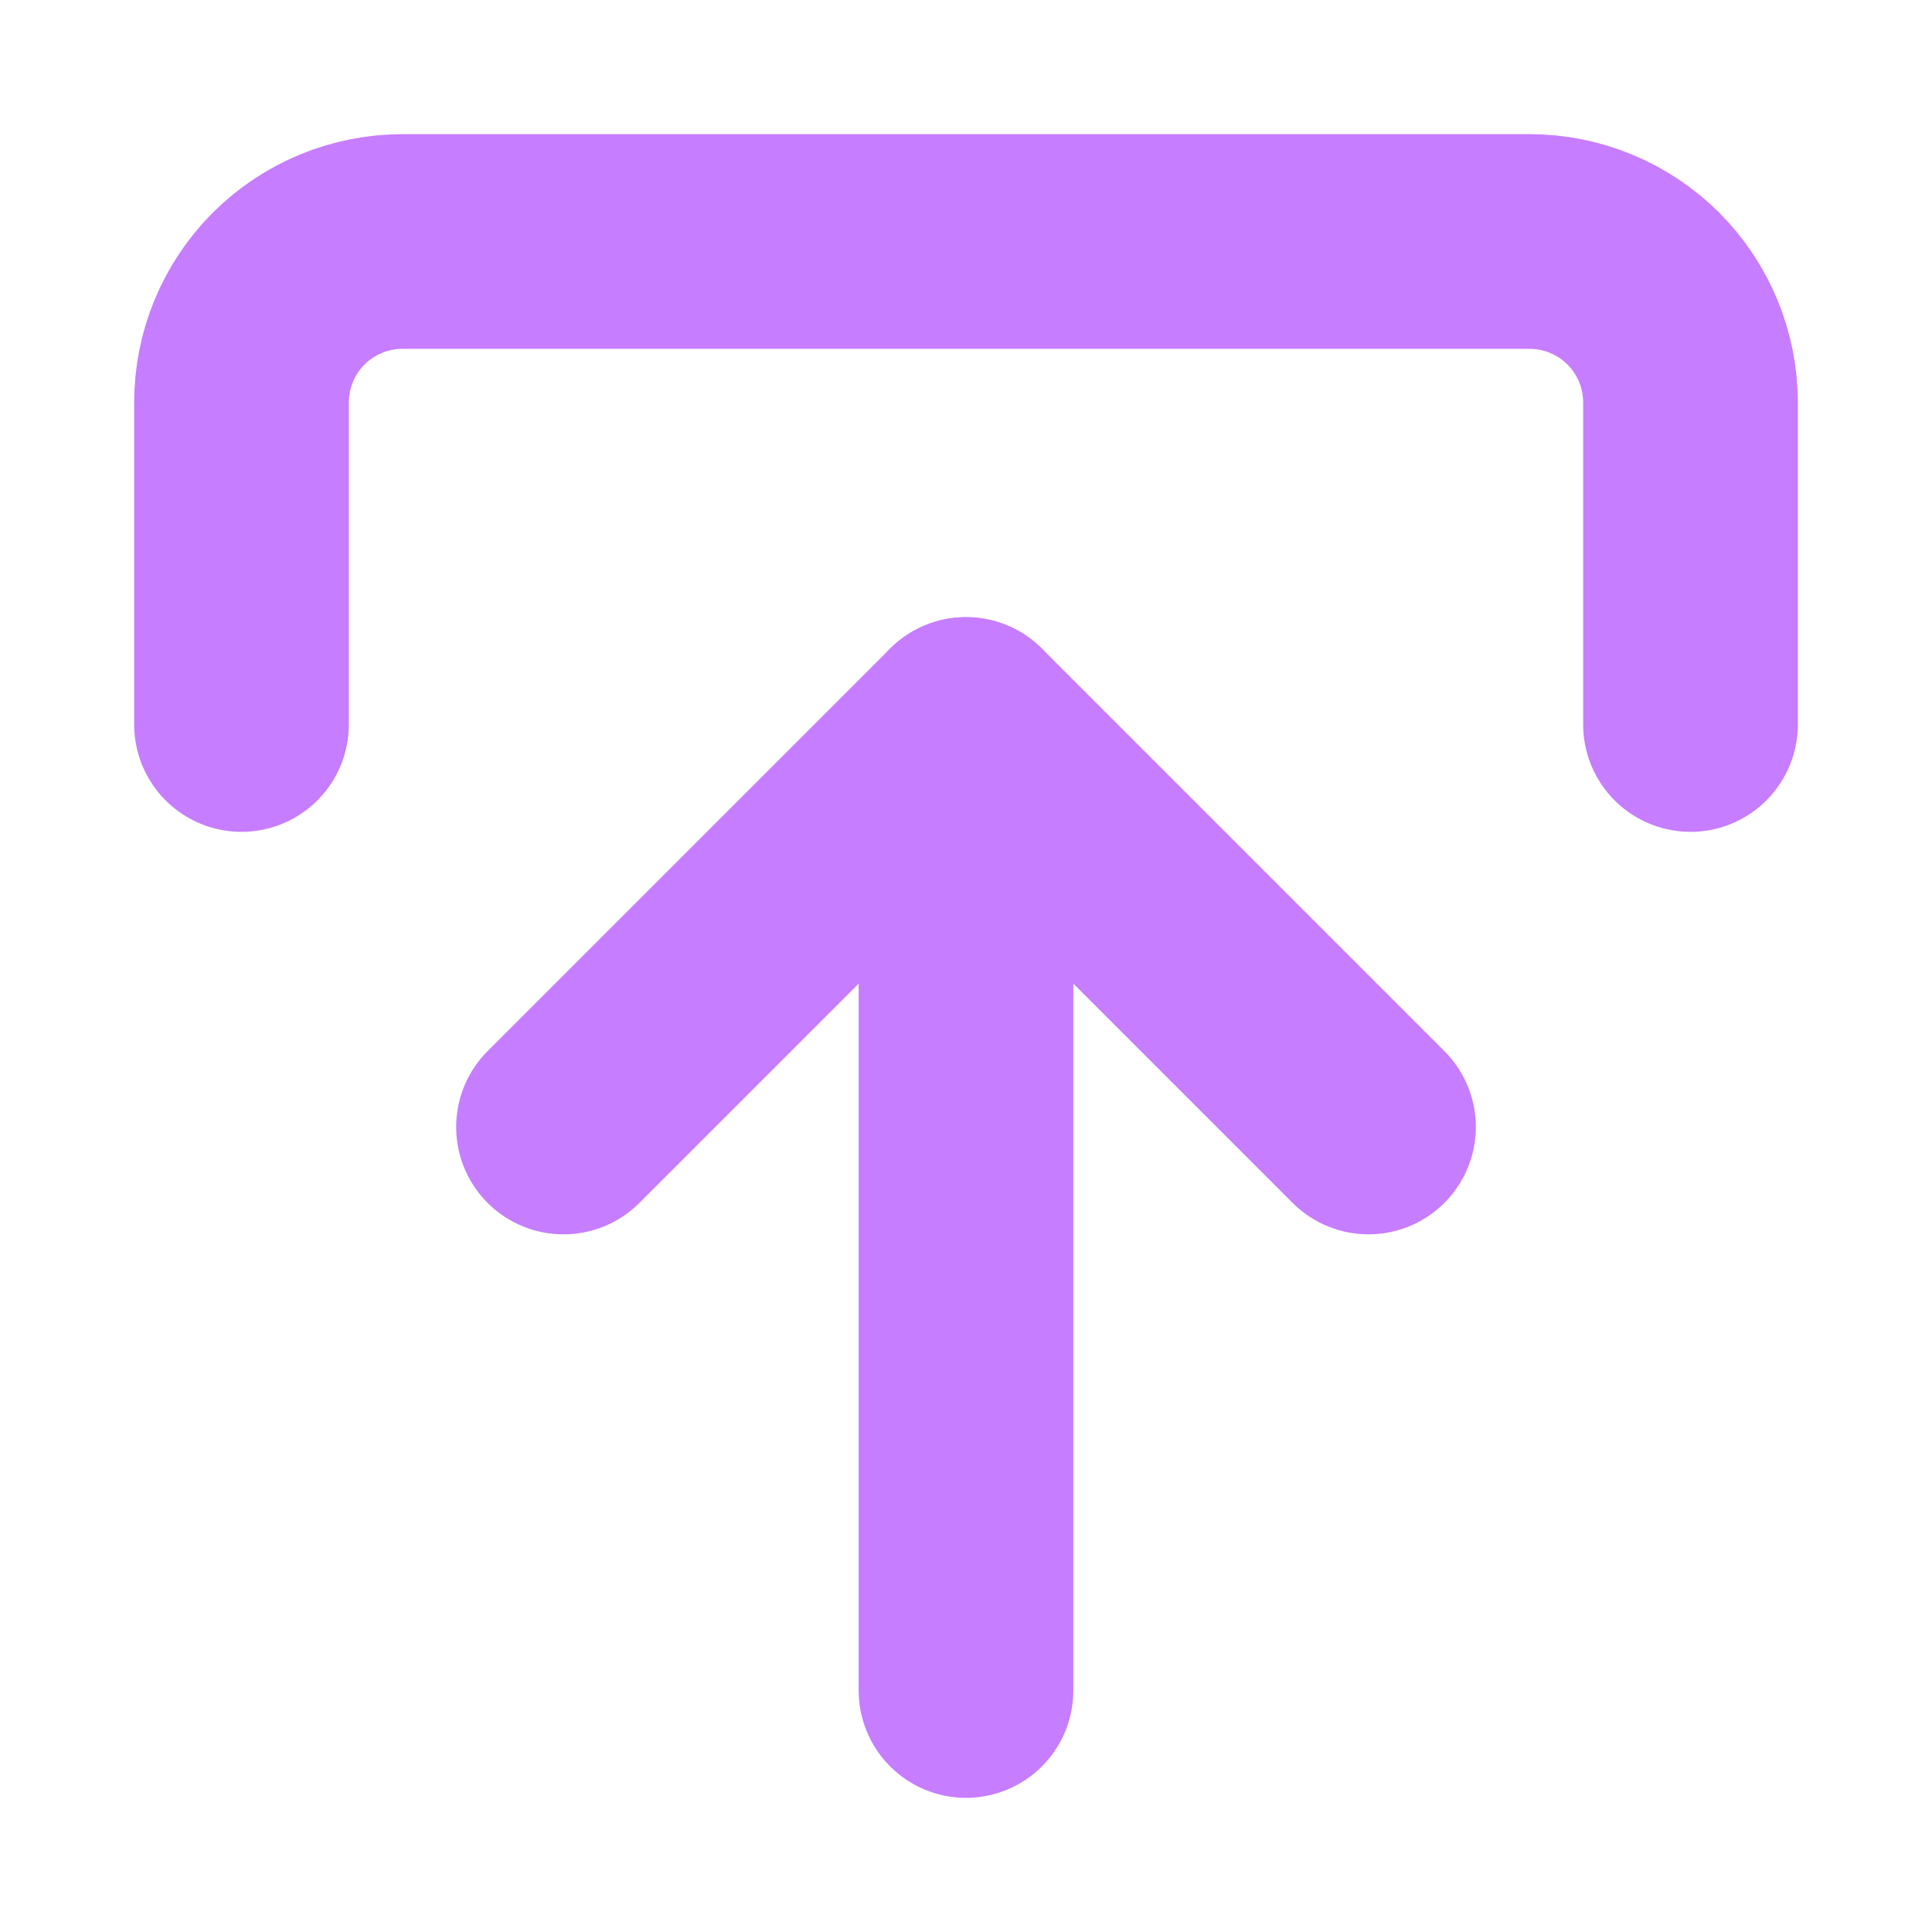
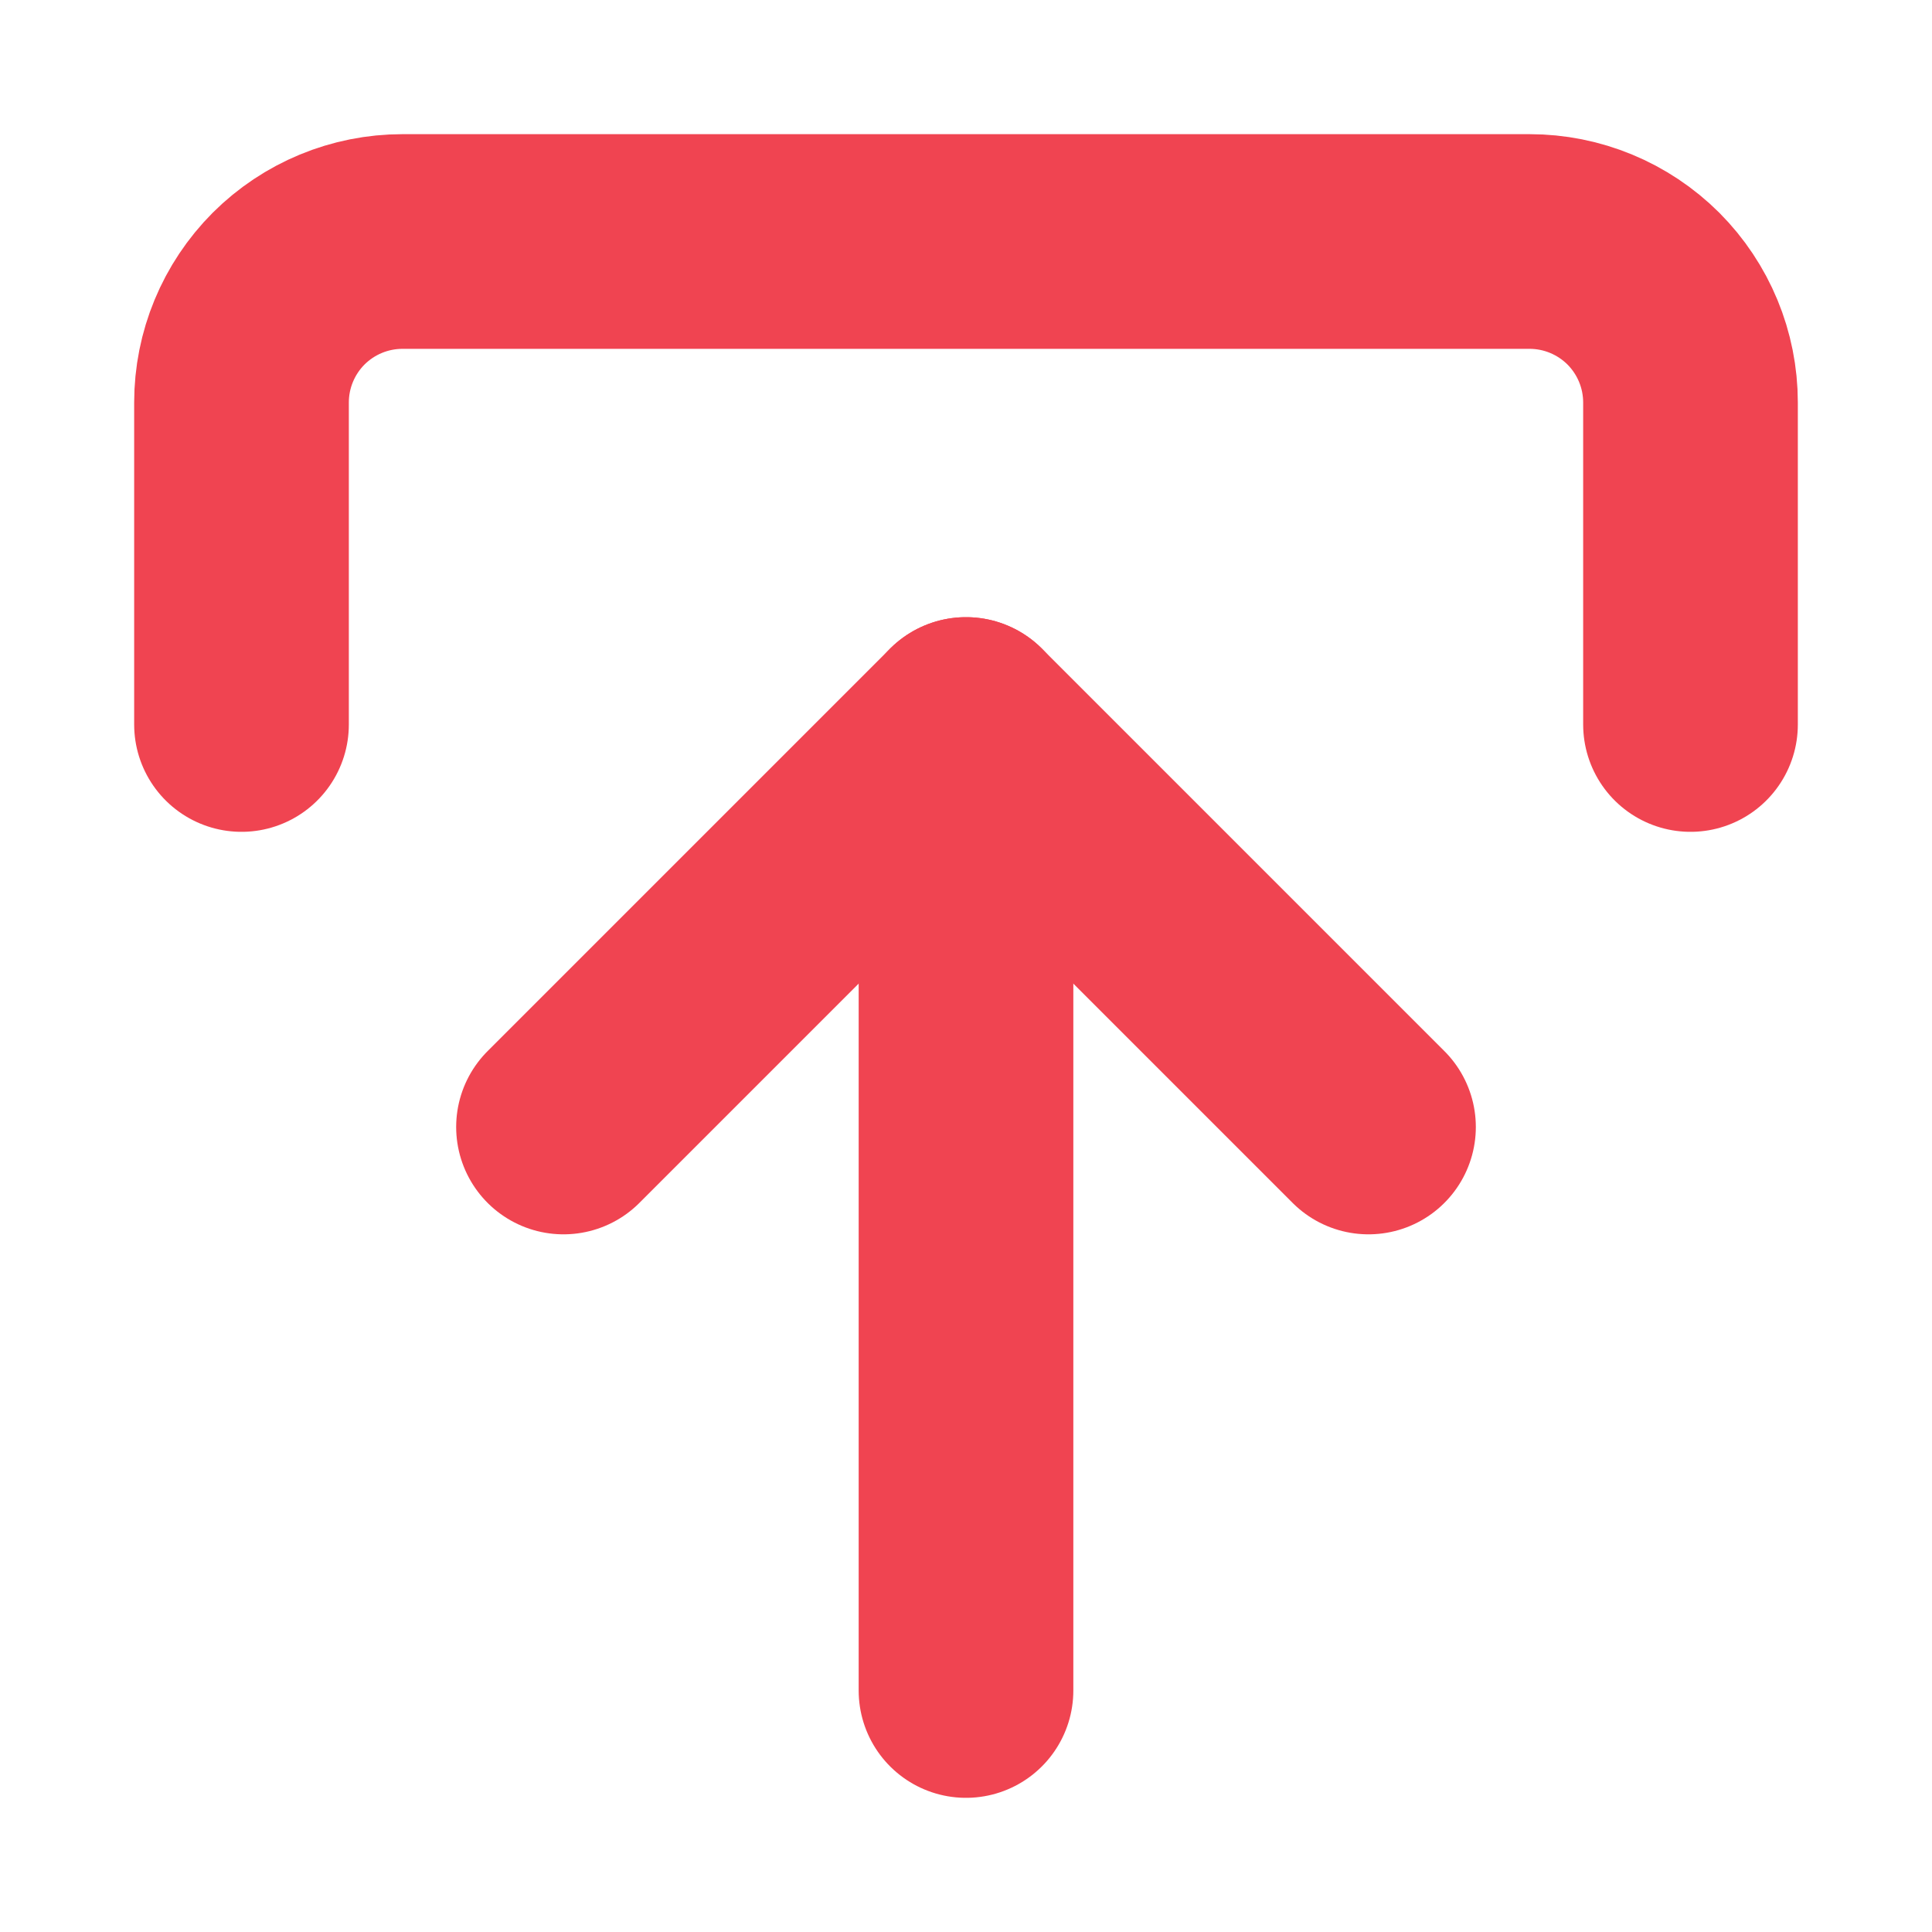
<svg xmlns="http://www.w3.org/2000/svg" width="18" height="18" viewBox="0 0 18 18" fill="none">
-   <path d="M2.25 6.75V3.75C2.25 3.352 2.408 2.971 2.689 2.689C2.971 2.408 3.352 2.25 3.75 2.25L14.25 2.25C14.648 2.25 15.029 2.408 15.311 2.689C15.592 2.971 15.75 3.352 15.75 3.75V6.75" stroke="#C77DFF" stroke-width="2" stroke-linecap="round" stroke-linejoin="round" />
-   <path d="M12.75 10.5L9 6.75L5.25 10.5" stroke="#C77DFF" stroke-width="2" stroke-linecap="round" stroke-linejoin="round" />
-   <path d="M9 6.75L9 15.75" stroke="#C77DFF" stroke-width="2" stroke-linecap="round" stroke-linejoin="round" />
+   <path d="M2.25 6.75V3.75C2.25 3.352 2.408 2.971 2.689 2.689C2.971 2.408 3.352 2.25 3.75 2.25L14.25 2.25C14.648 2.25 15.029 2.408 15.311 2.689C15.592 2.971 15.75 3.352 15.75 3.75V6.75" stroke="#F04451" stroke-width="2" stroke-linecap="round" stroke-linejoin="round" />
+   <path d="M12.75 10.5L9 6.75L5.25 10.5" stroke="#F04451" stroke-width="2" stroke-linecap="round" stroke-linejoin="round" />
+   <path d="M9 6.75L9 15.75" stroke="#F04451" stroke-width="2" stroke-linecap="round" stroke-linejoin="round" />
</svg>
